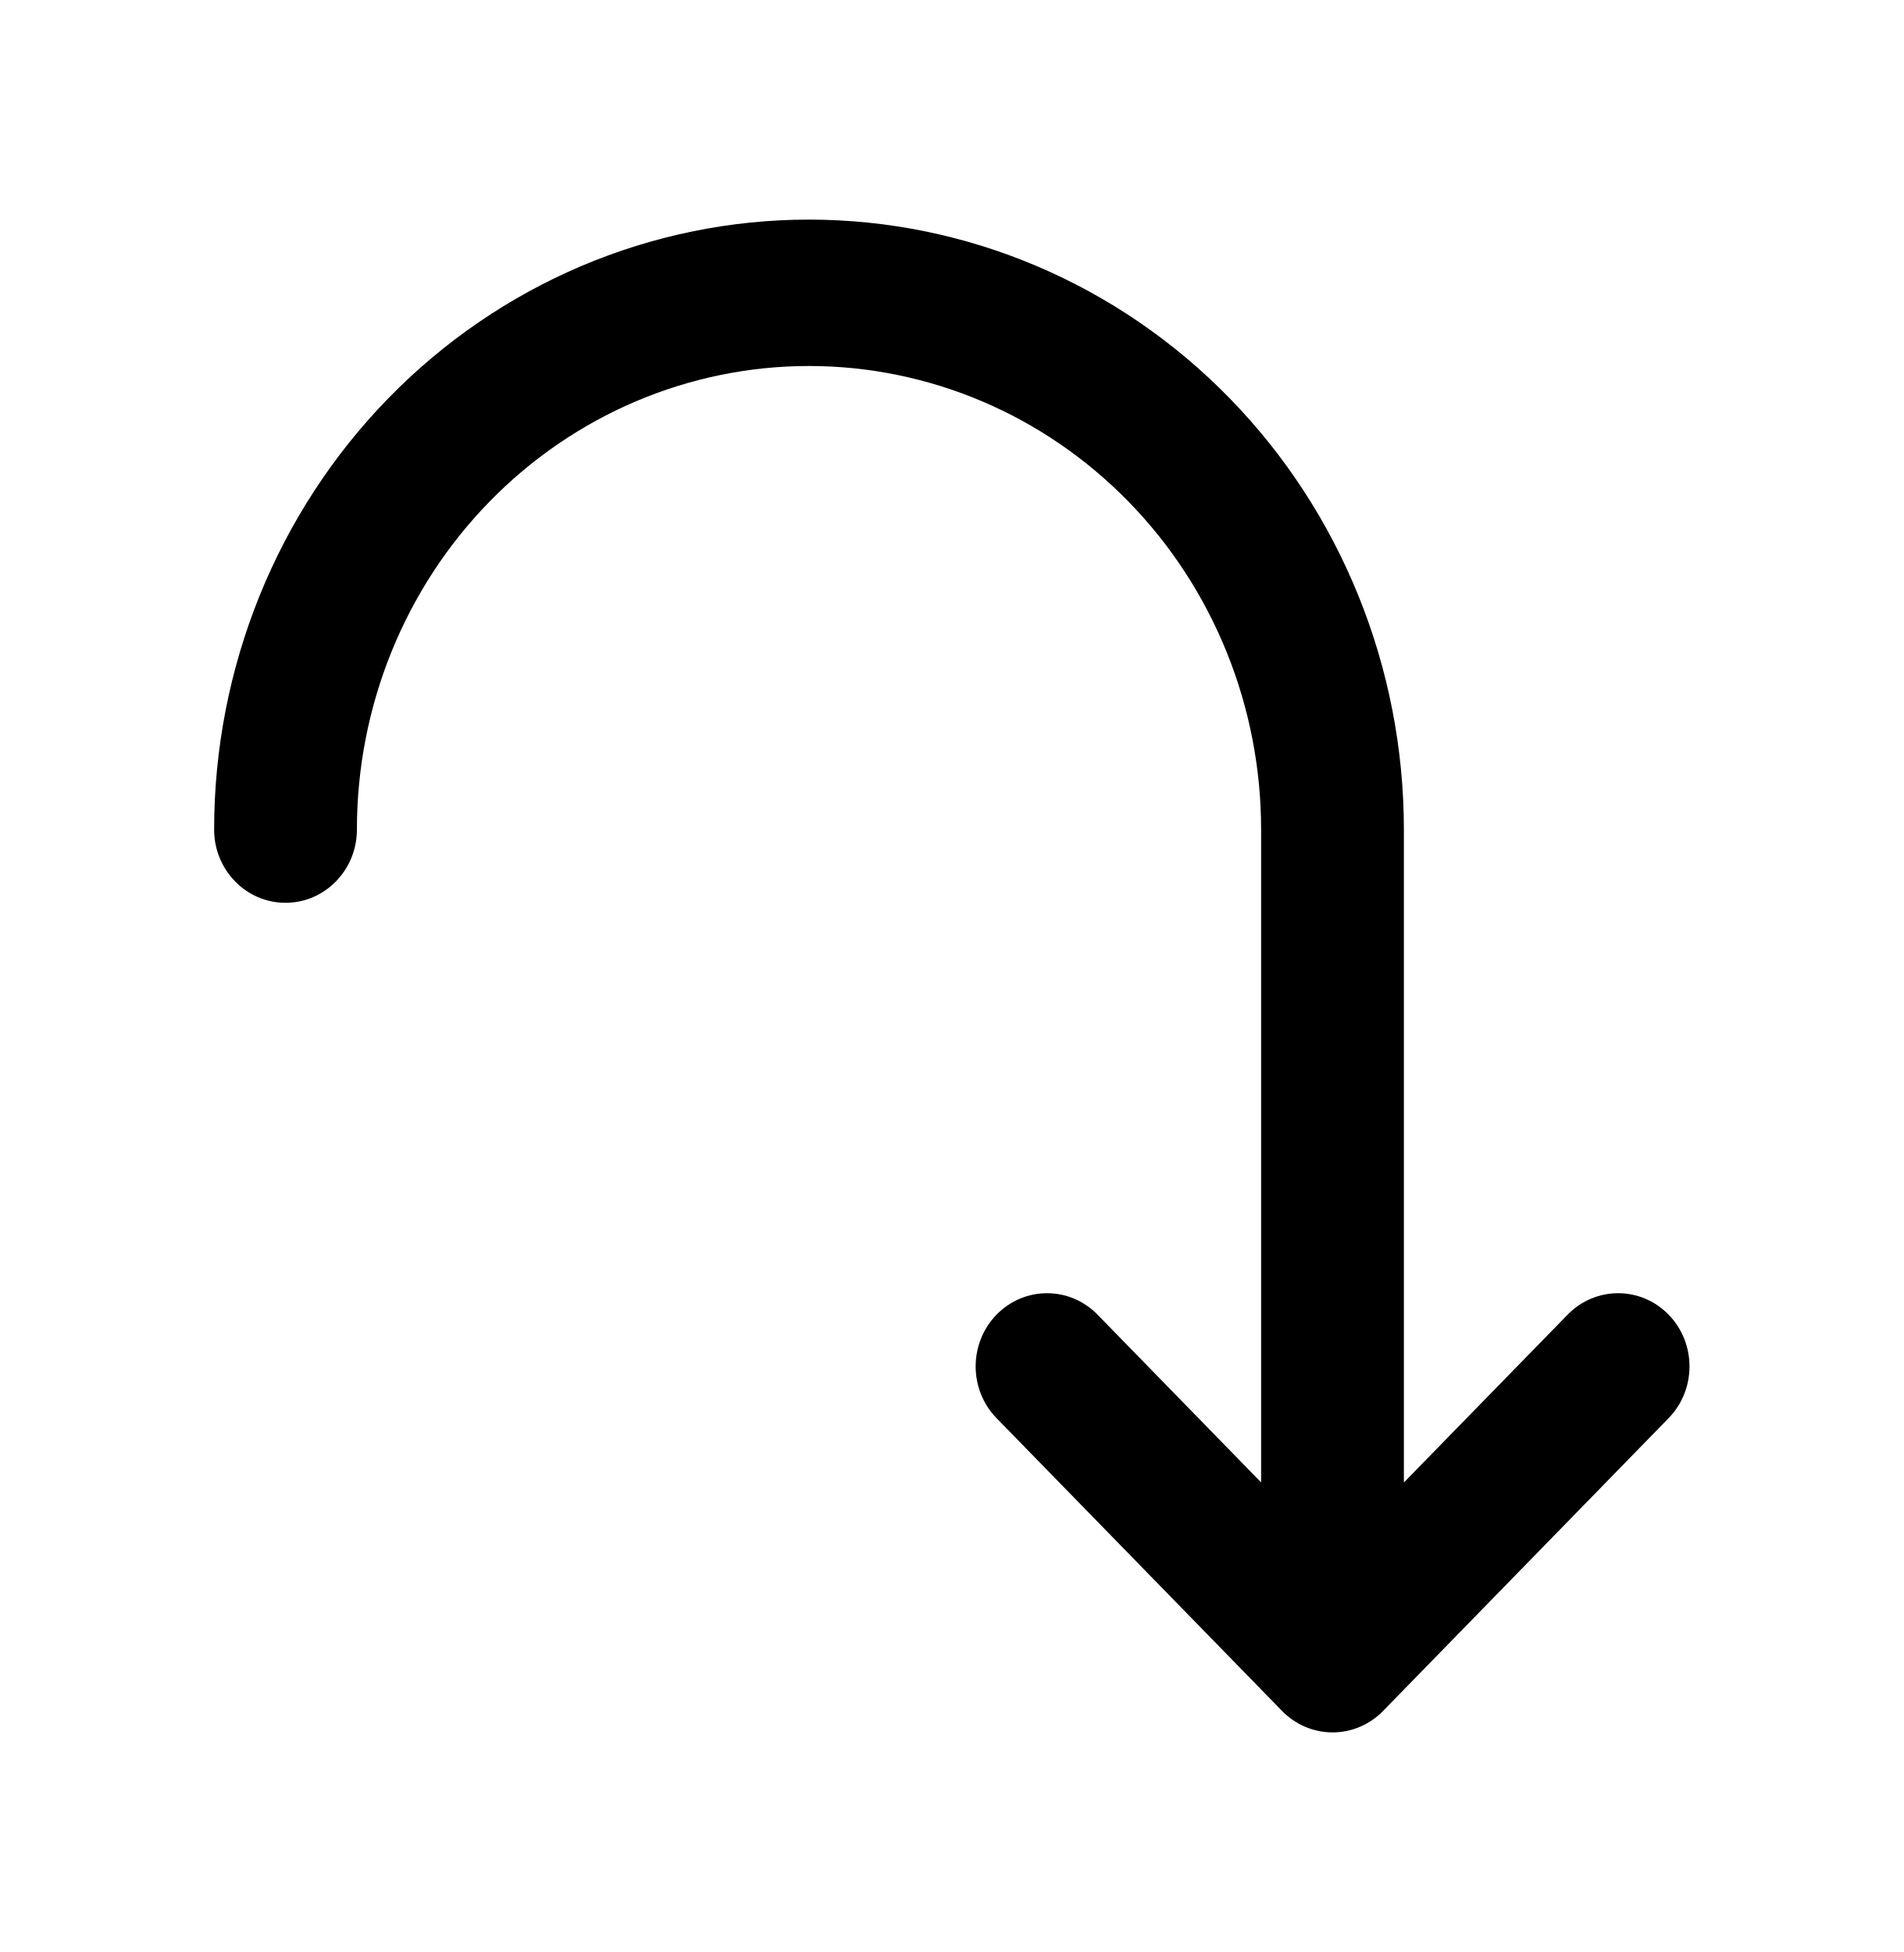
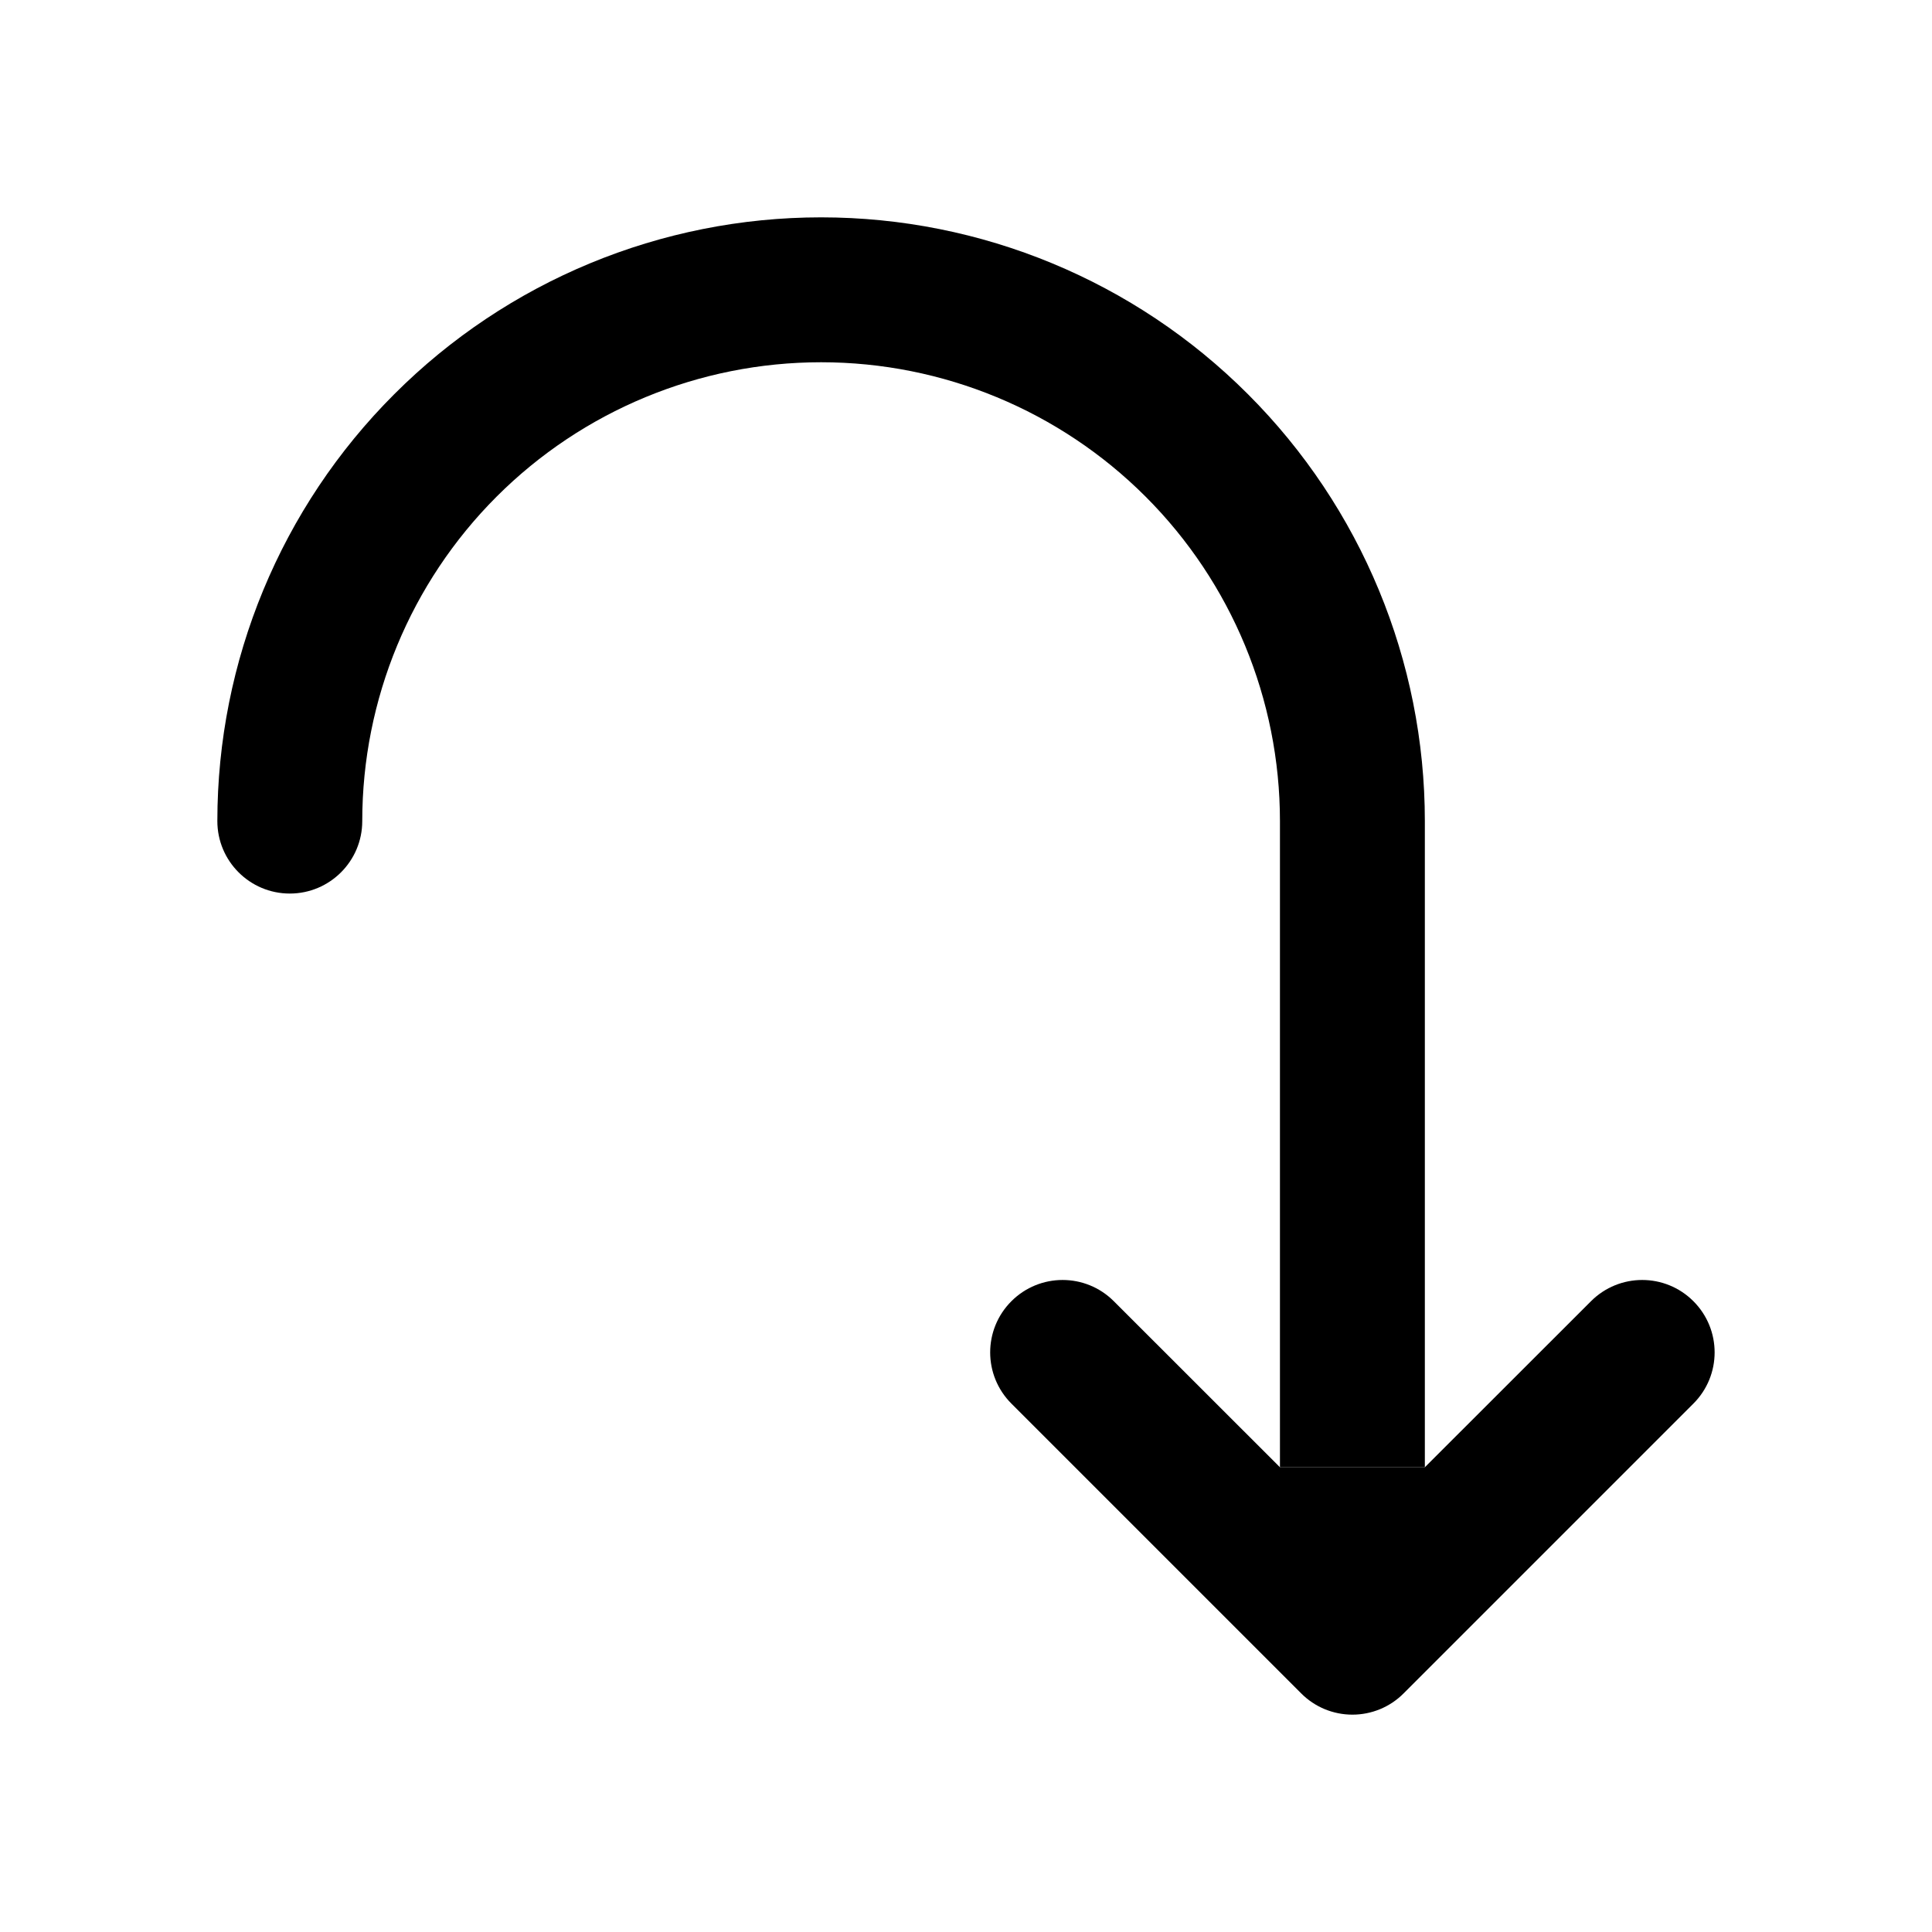
- <svg xmlns="http://www.w3.org/2000/svg" width="39" height="40" viewBox="0 0 39 40" fill="none">
-   <path d="M4.387 17C4.387 13.685 5.671 10.505 7.956 8.161C10.242 5.817 13.342 4.5 16.574 4.5C19.806 4.5 22.907 5.817 25.192 8.161C27.478 10.505 28.762 13.685 28.762 17V30.378H28.763L32.117 26.939C32.688 26.354 33.614 26.354 34.185 26.939C34.756 27.525 34.756 28.475 34.185 29.061L28.335 35.061C28.061 35.342 27.689 35.5 27.301 35.5C26.913 35.5 26.541 35.342 26.267 35.061L20.417 29.061C19.846 28.475 19.846 27.525 20.417 26.939C20.988 26.354 21.914 26.354 22.485 26.939L25.837 30.377V17C25.837 14.48 24.861 12.064 23.124 10.283C21.387 8.501 19.031 7.5 16.574 7.5C14.118 7.5 11.762 8.501 10.025 10.283C8.288 12.064 7.312 14.48 7.312 17C7.312 17.828 6.657 18.5 5.849 18.5C5.042 18.5 4.387 17.828 4.387 17Z" fill="currentColor" />
+ <svg xmlns="http://www.w3.org/2000/svg" width="20" height="20" viewBox="0 0 20 20" fill="none">
+   <path fill-rule="evenodd" clip-rule="evenodd" d="M4.081 4.081C2.908 5.253 2.25 6.842 2.25 8.5C2.25 8.914 2.586 9.25 3 9.25C3.414 9.25 3.75 8.914 3.75 8.5C3.75 7.24 4.25 6.032 5.141 5.141C6.032 4.25 7.24 3.75 8.5 3.75C9.76 3.75 10.968 4.25 11.859 5.141C12.75 6.032 13.25 7.24 13.25 8.5V15.189H14.75V8.5C14.75 6.842 14.091 5.253 12.919 4.081C11.747 2.908 10.158 2.25 8.5 2.25C6.842 2.25 5.253 2.908 4.081 4.081Z" fill="currentColor" />
+   <path fill-rule="evenodd" clip-rule="evenodd" d="M10.47 13.47C10.177 13.763 10.177 14.237 10.47 14.53L13.47 17.53C13.61 17.671 13.801 17.75 14 17.75C14.199 17.75 14.39 17.671 14.53 17.53L17.53 14.53C17.823 14.237 17.823 13.763 17.53 13.47C17.237 13.177 16.763 13.177 16.47 13.47L14.75 15.189H13.25L11.53 13.47C11.237 13.177 10.763 13.177 10.47 13.47Z" fill="currentColor" />
</svg>
